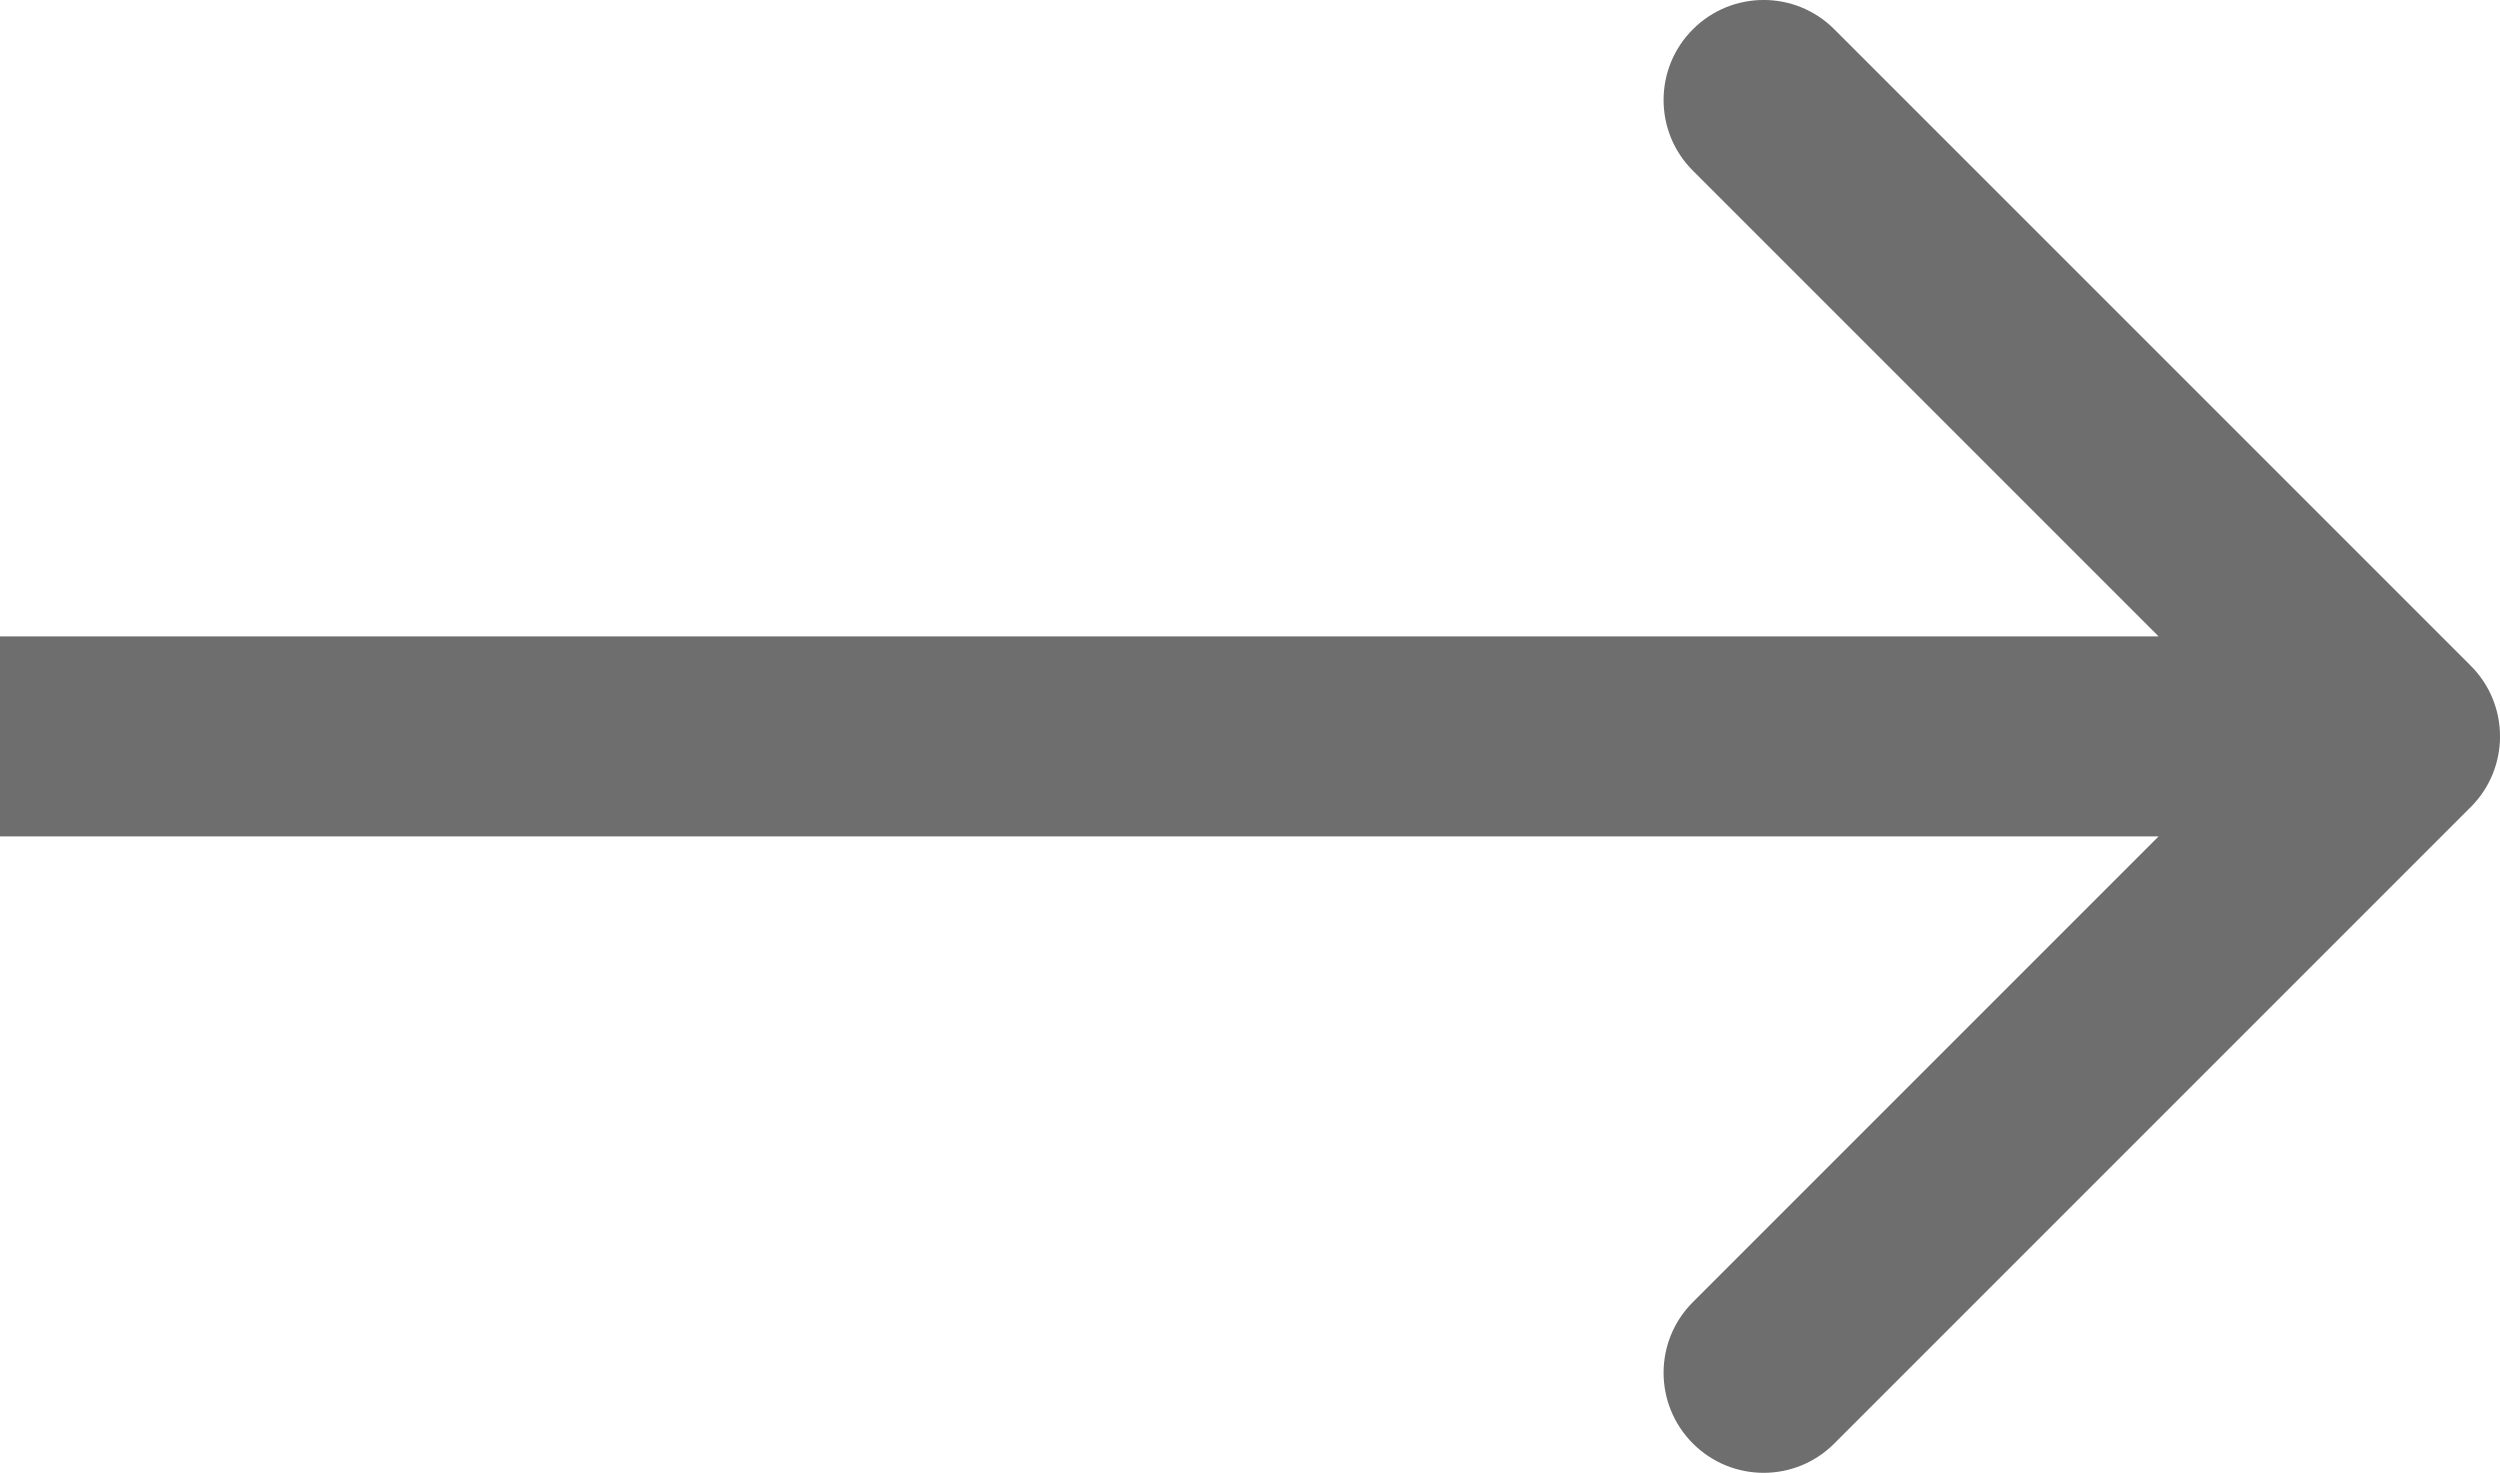
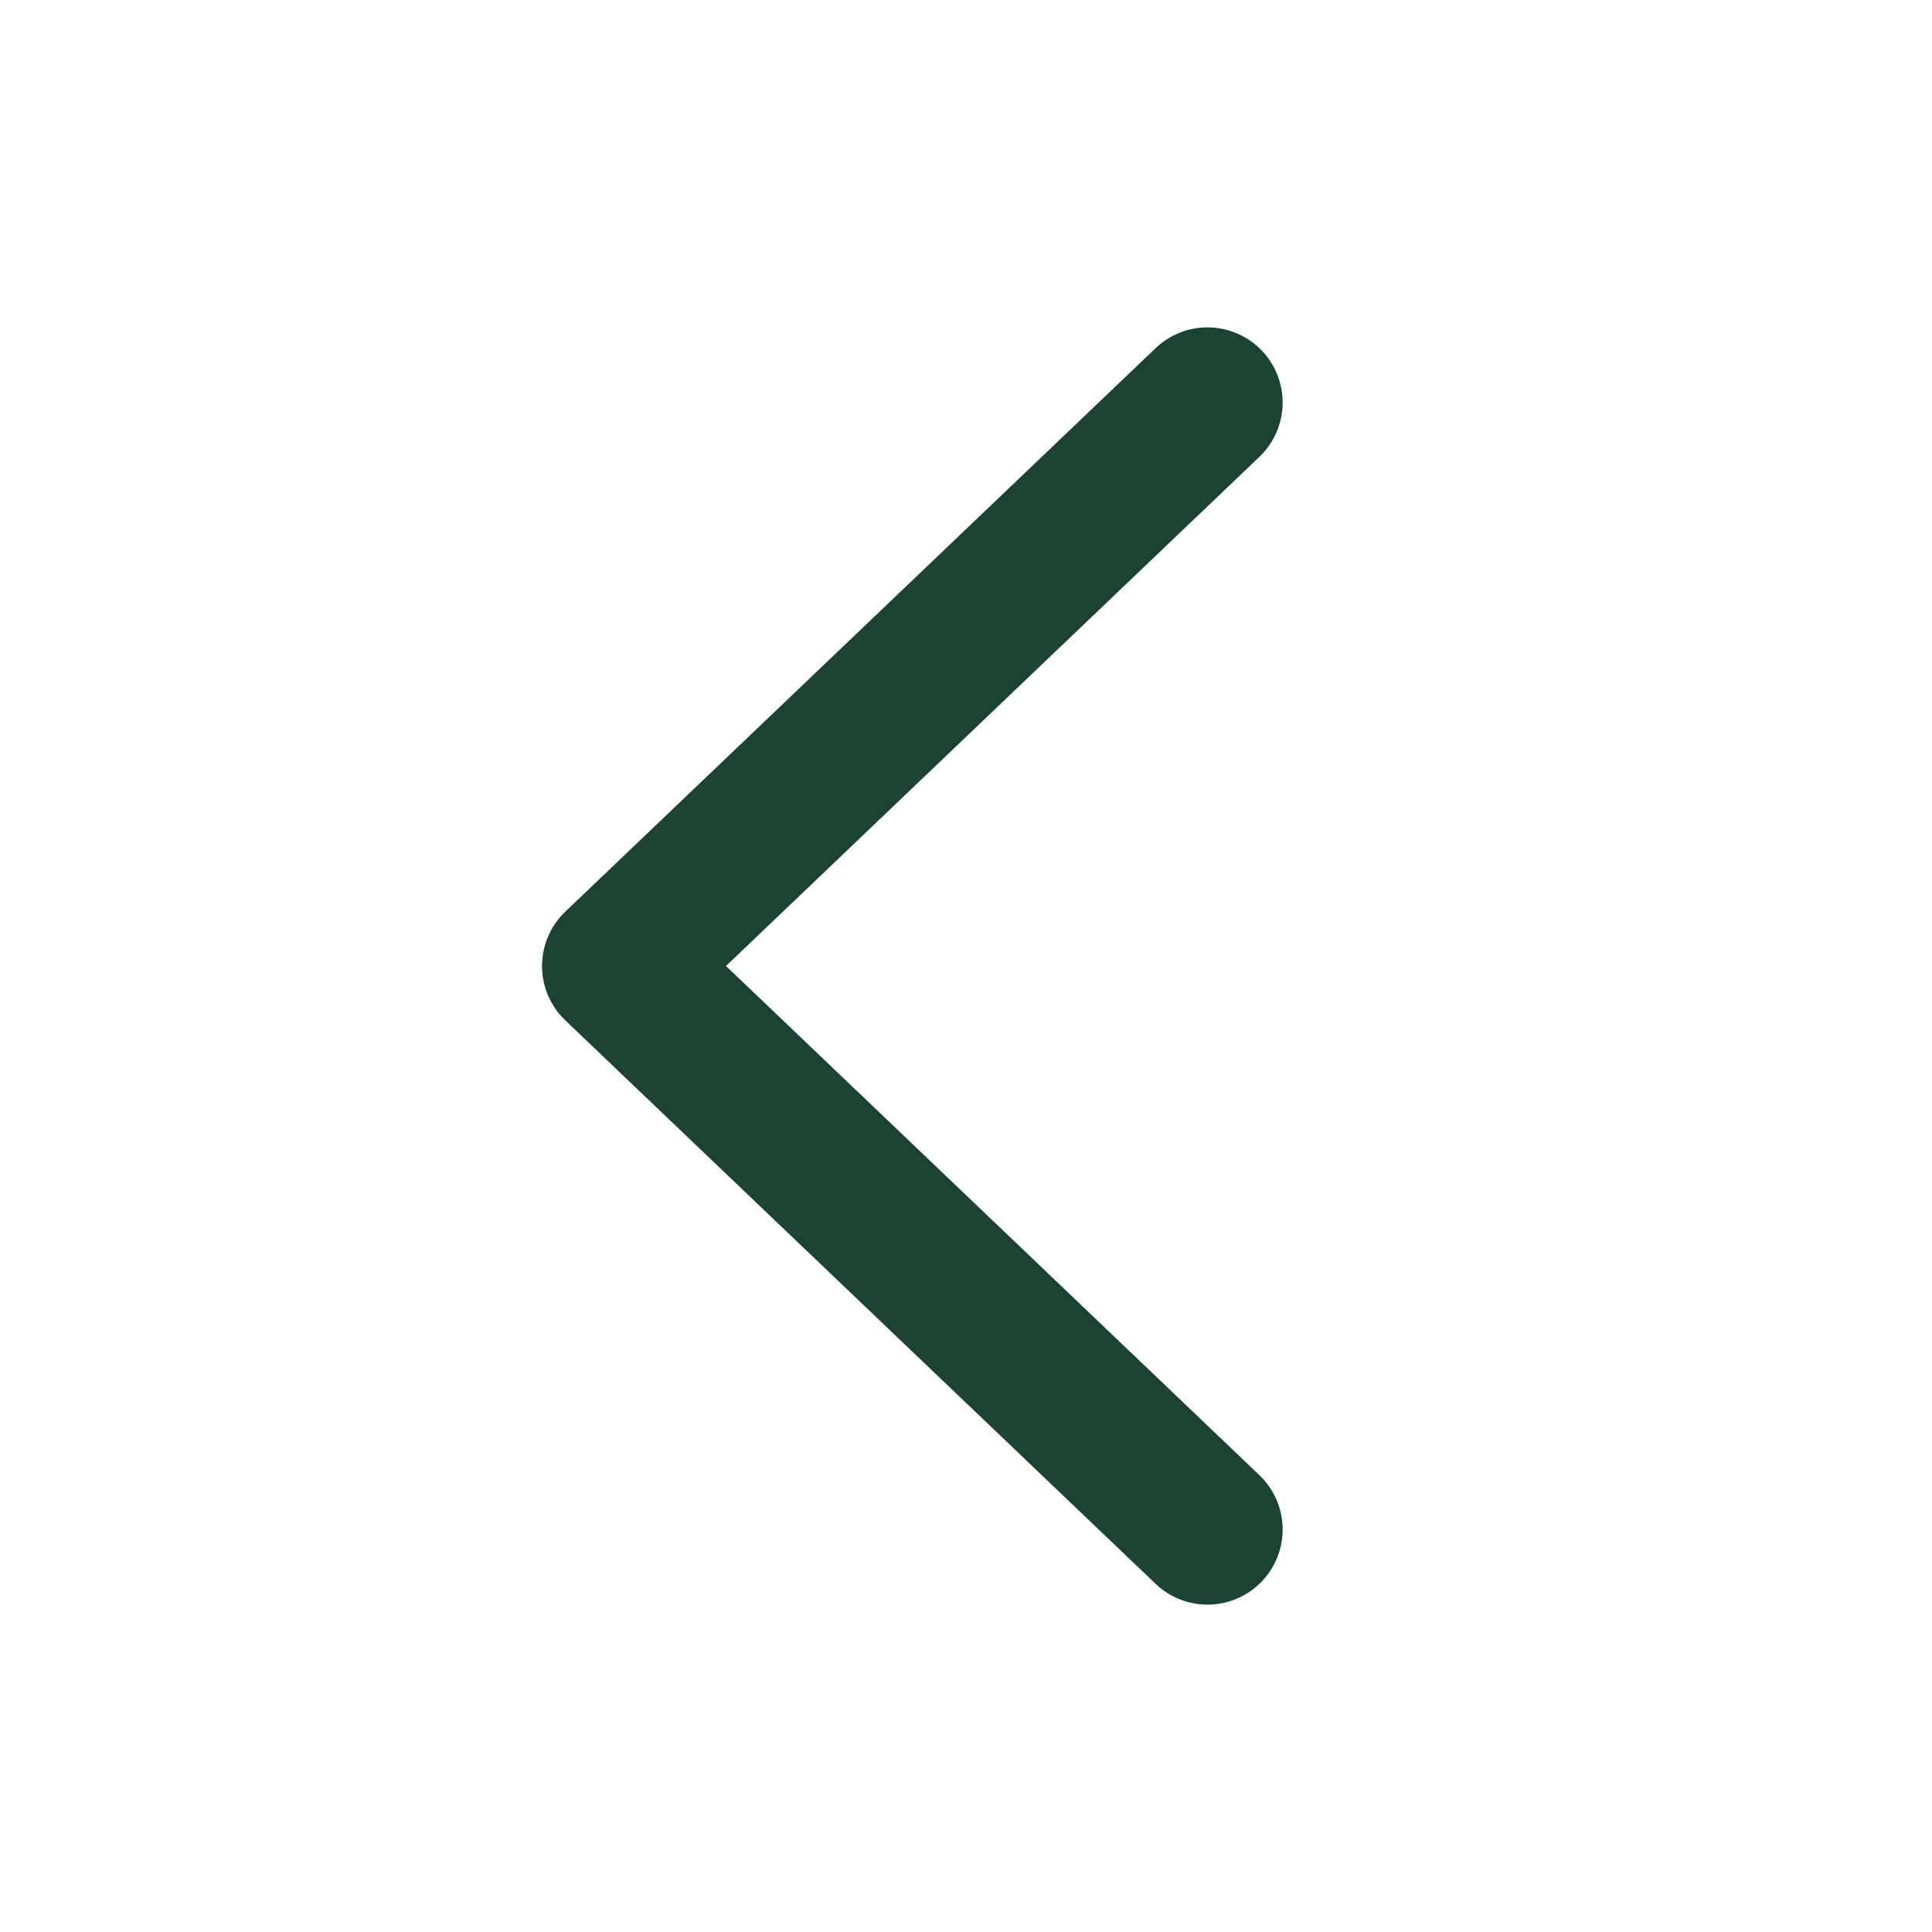
- <svg xmlns="http://www.w3.org/2000/svg" preserveAspectRatio="none" overflow="visible" style="display: block;" width="25" height="14.728" viewBox="0 0 25 14.728" fill="none">
-   <path id="Arrow 20" d="M24.707 8.071C25.098 7.681 25.098 7.047 24.707 6.657L18.343 0.293C17.953 -0.098 17.32 -0.098 16.929 0.293C16.538 0.683 16.538 1.317 16.929 1.707L22.586 7.364L16.929 13.021C16.538 13.411 16.538 14.044 16.929 14.435C17.32 14.826 17.953 14.826 18.343 14.435L24.707 8.071ZM0 7.364V8.364H24V7.364V6.364H0V7.364Z" fill="black" fill-opacity="0.57" />
+ <svg xmlns="http://www.w3.org/2000/svg" width="18" height="18" viewBox="0 0 18 18" fill="none">
+   <path d="M11.25 3.75L5.75 9L11.25 14.25" stroke="#1B4332" stroke-width="1.4" stroke-linecap="round" stroke-linejoin="round" />
</svg>
